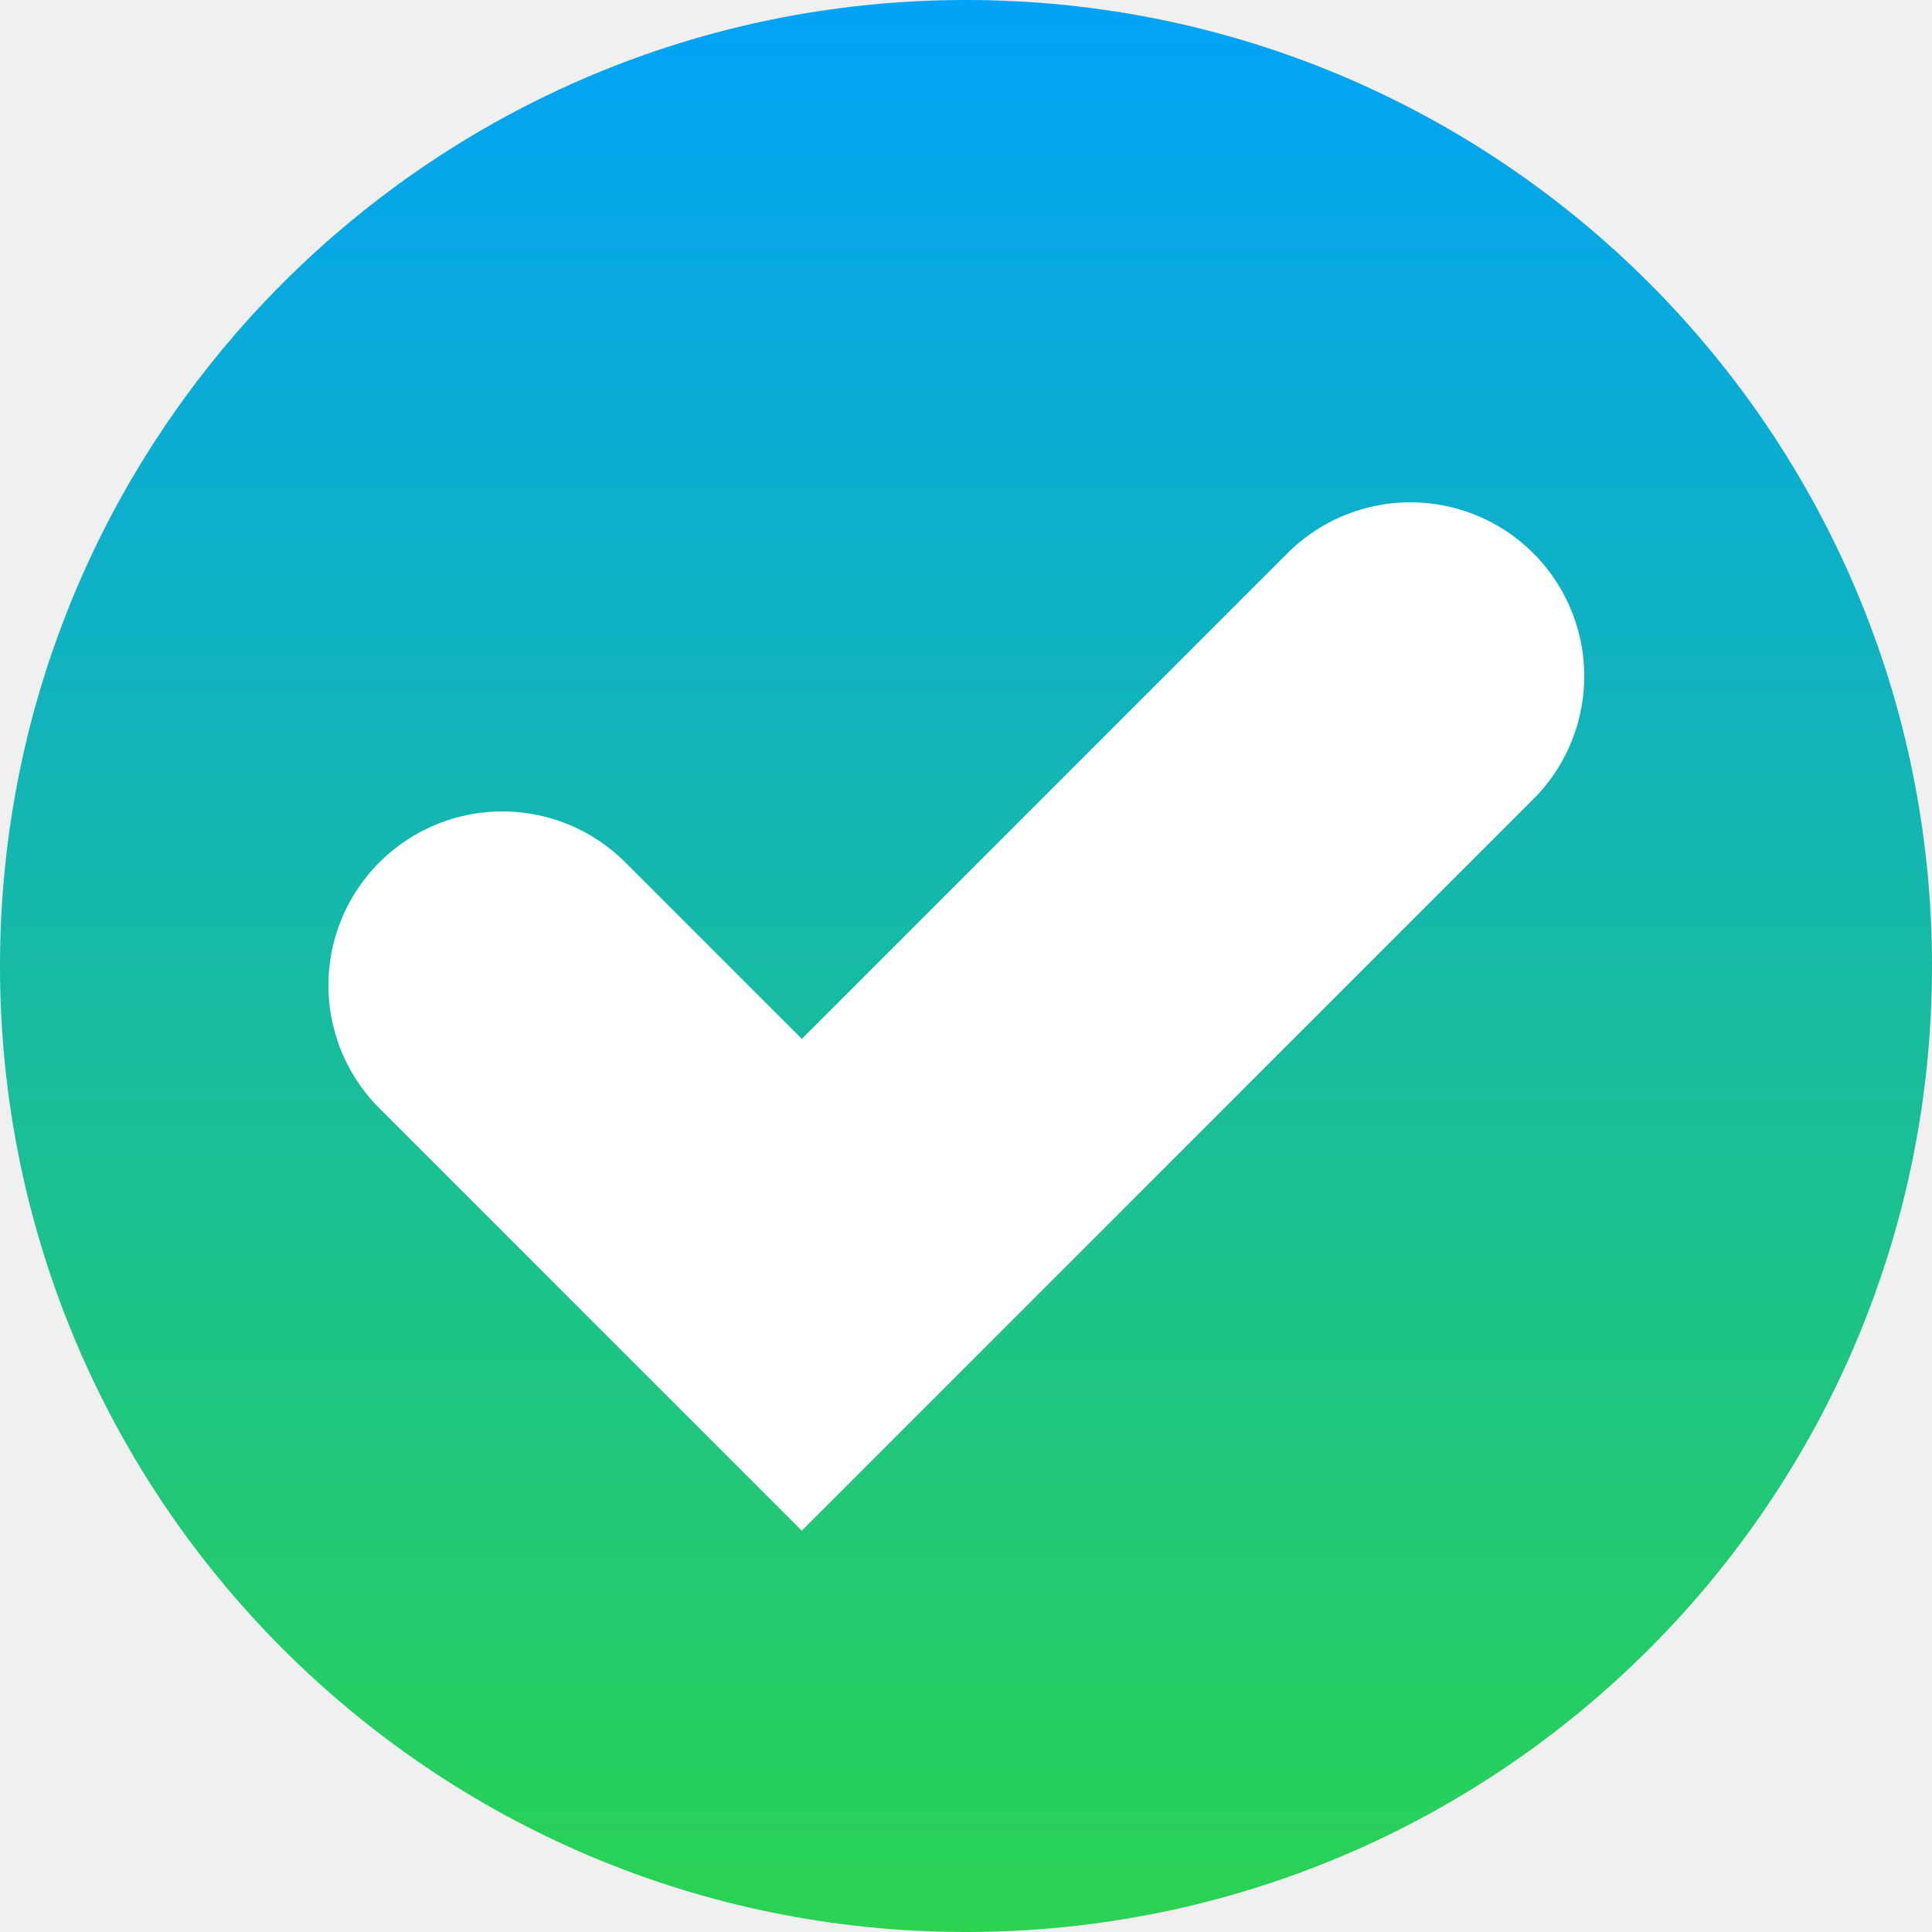
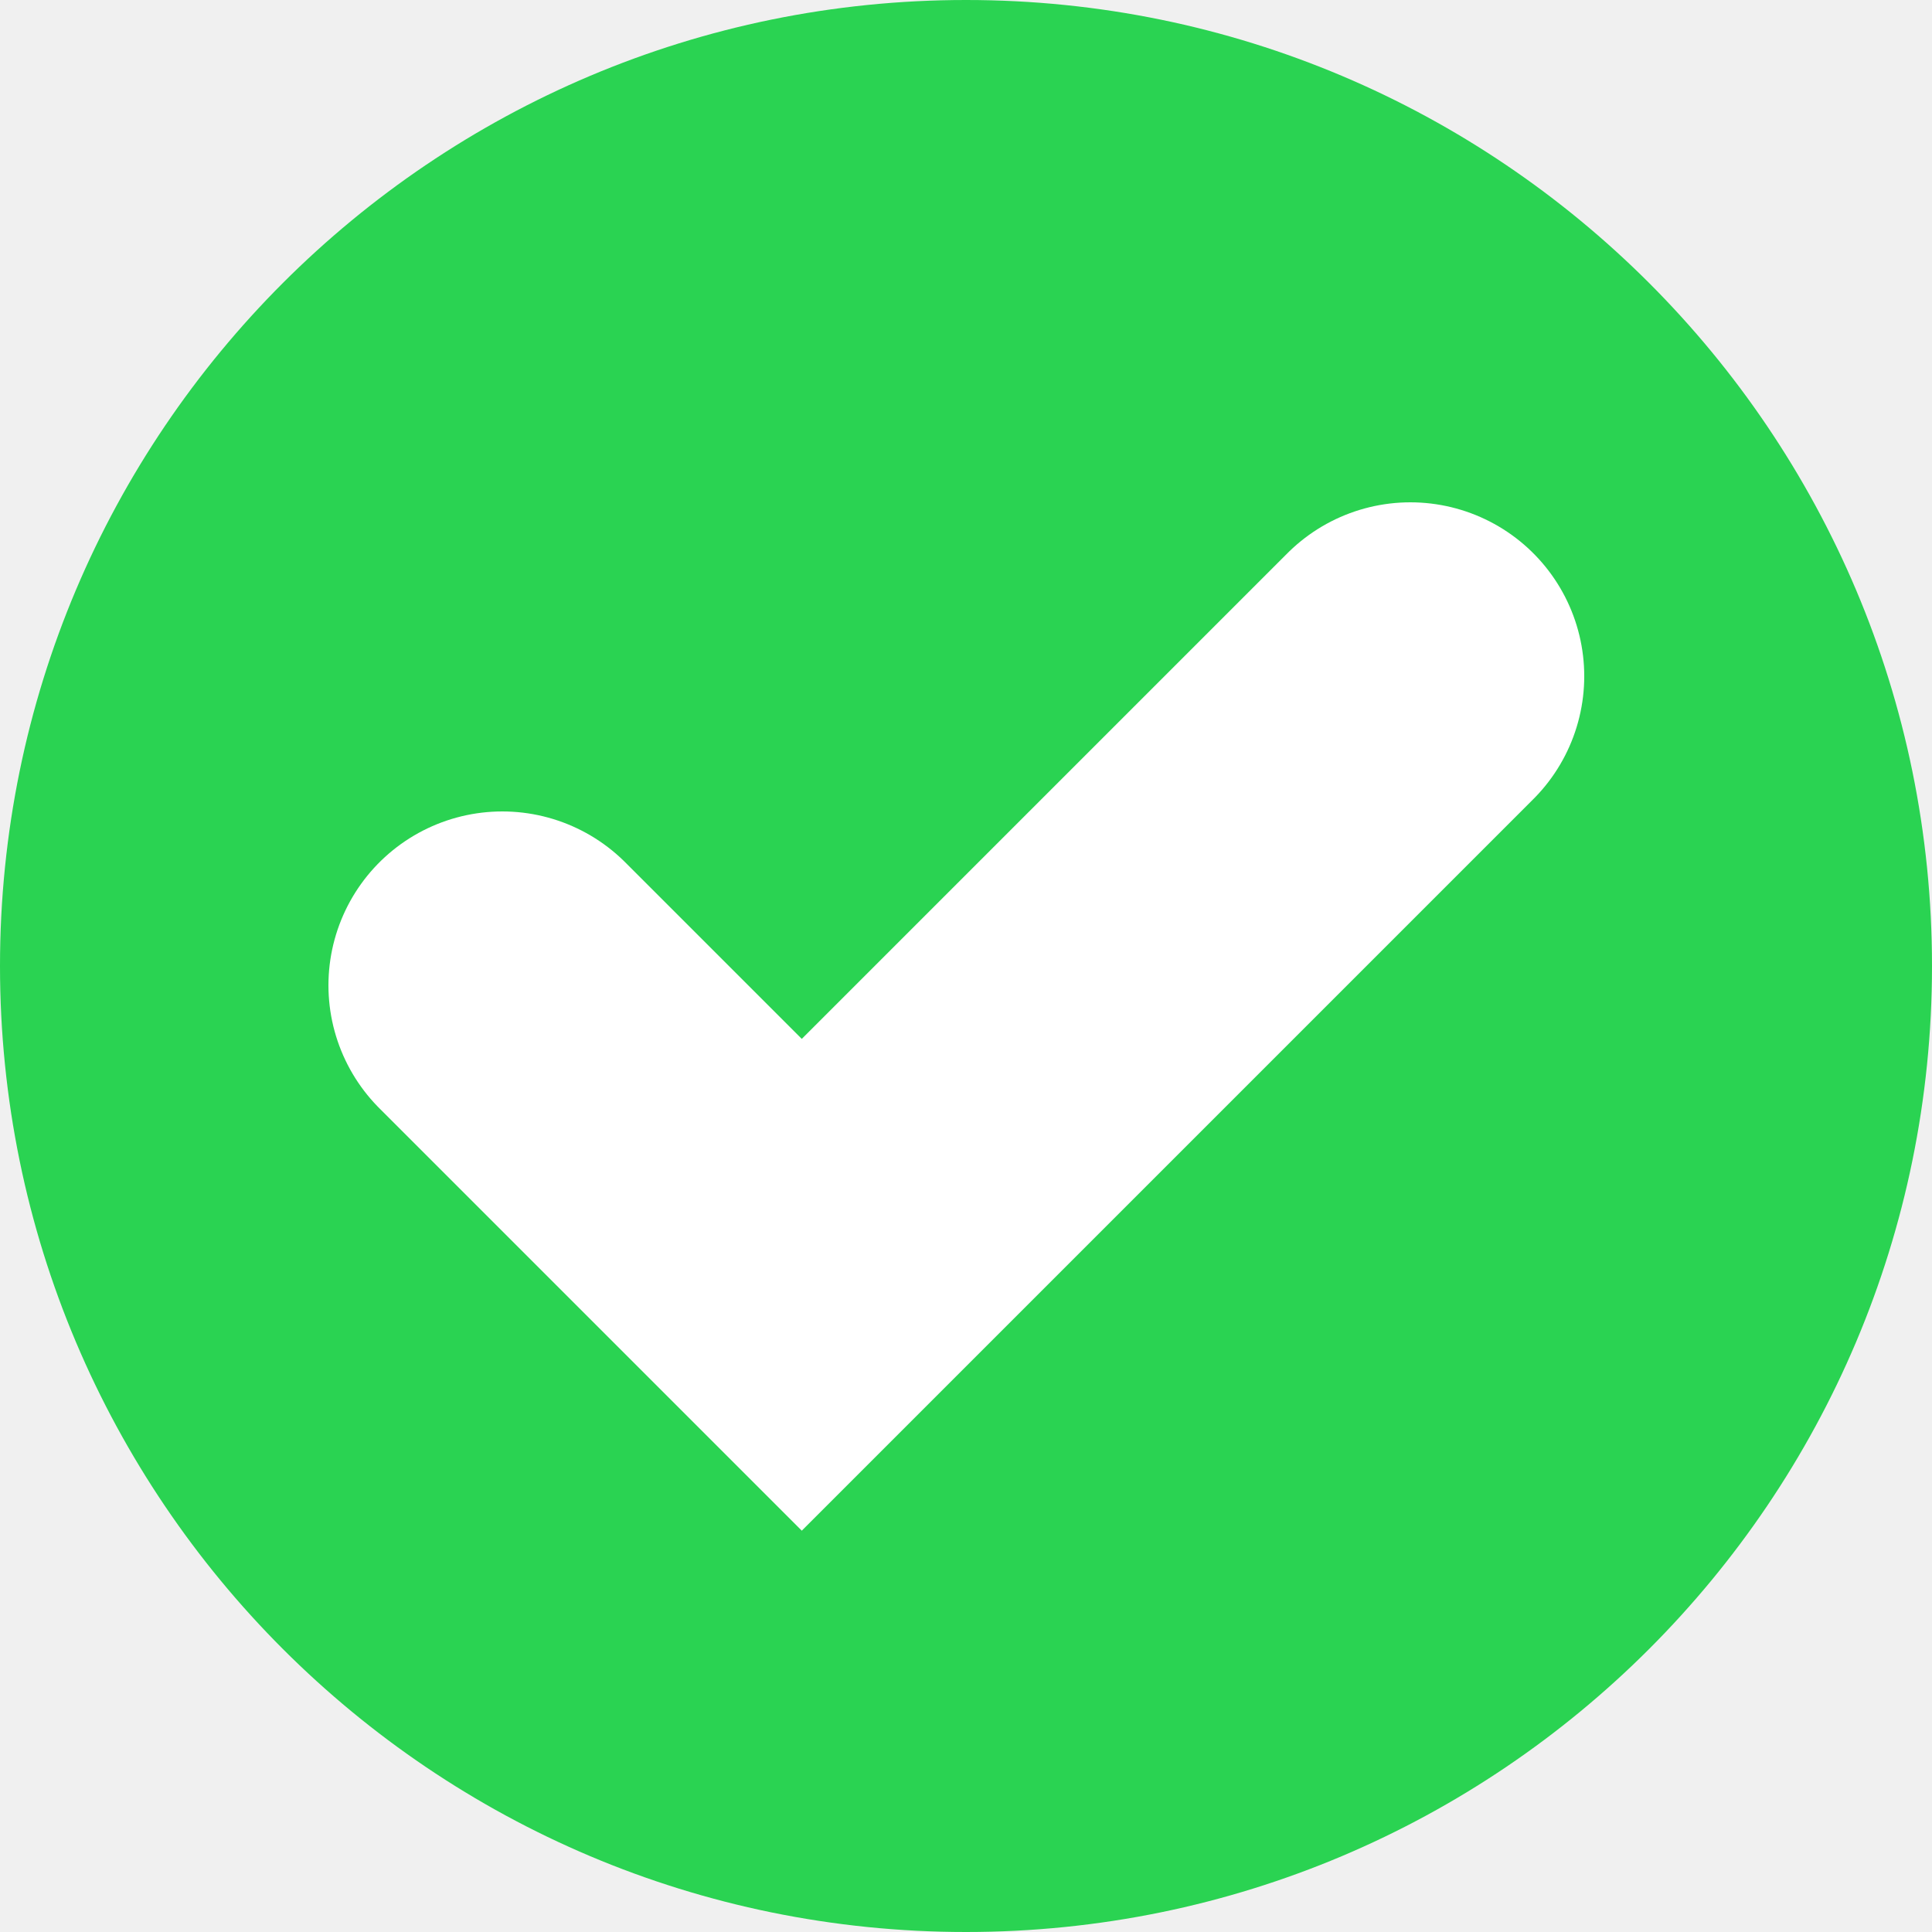
<svg xmlns="http://www.w3.org/2000/svg" preserveAspectRatio="none" overflow="visible" style="display: block;" width="100" height="100" viewBox="0 0 100 100" fill="none">
  <g id="Frame 1171275715">
-     <circle id="Ellipse 2825" cx="50" cy="50" r="50" fill="url(#paint0_linear_0_4)" />
+     <circle id="Ellipse 2825" cx="50" cy="50" r="50" fill="#2AD352" />
    <path id="Vector 1" d="M26 51L41.5 66.5L73 35" stroke-width="18" stroke-linecap="round" stroke="white" />
  </g>
-   <defs>
-     <linearGradient id="paint0_linear_0_4" x1="50" y1="0" x2="50" y2="100" gradientUnits="userSpaceOnUse">
-       <stop stop-color="#02A2F8" />
-       <stop offset="1" stop-color="#2AD352" />
-     </linearGradient>
-   </defs>
</svg>
